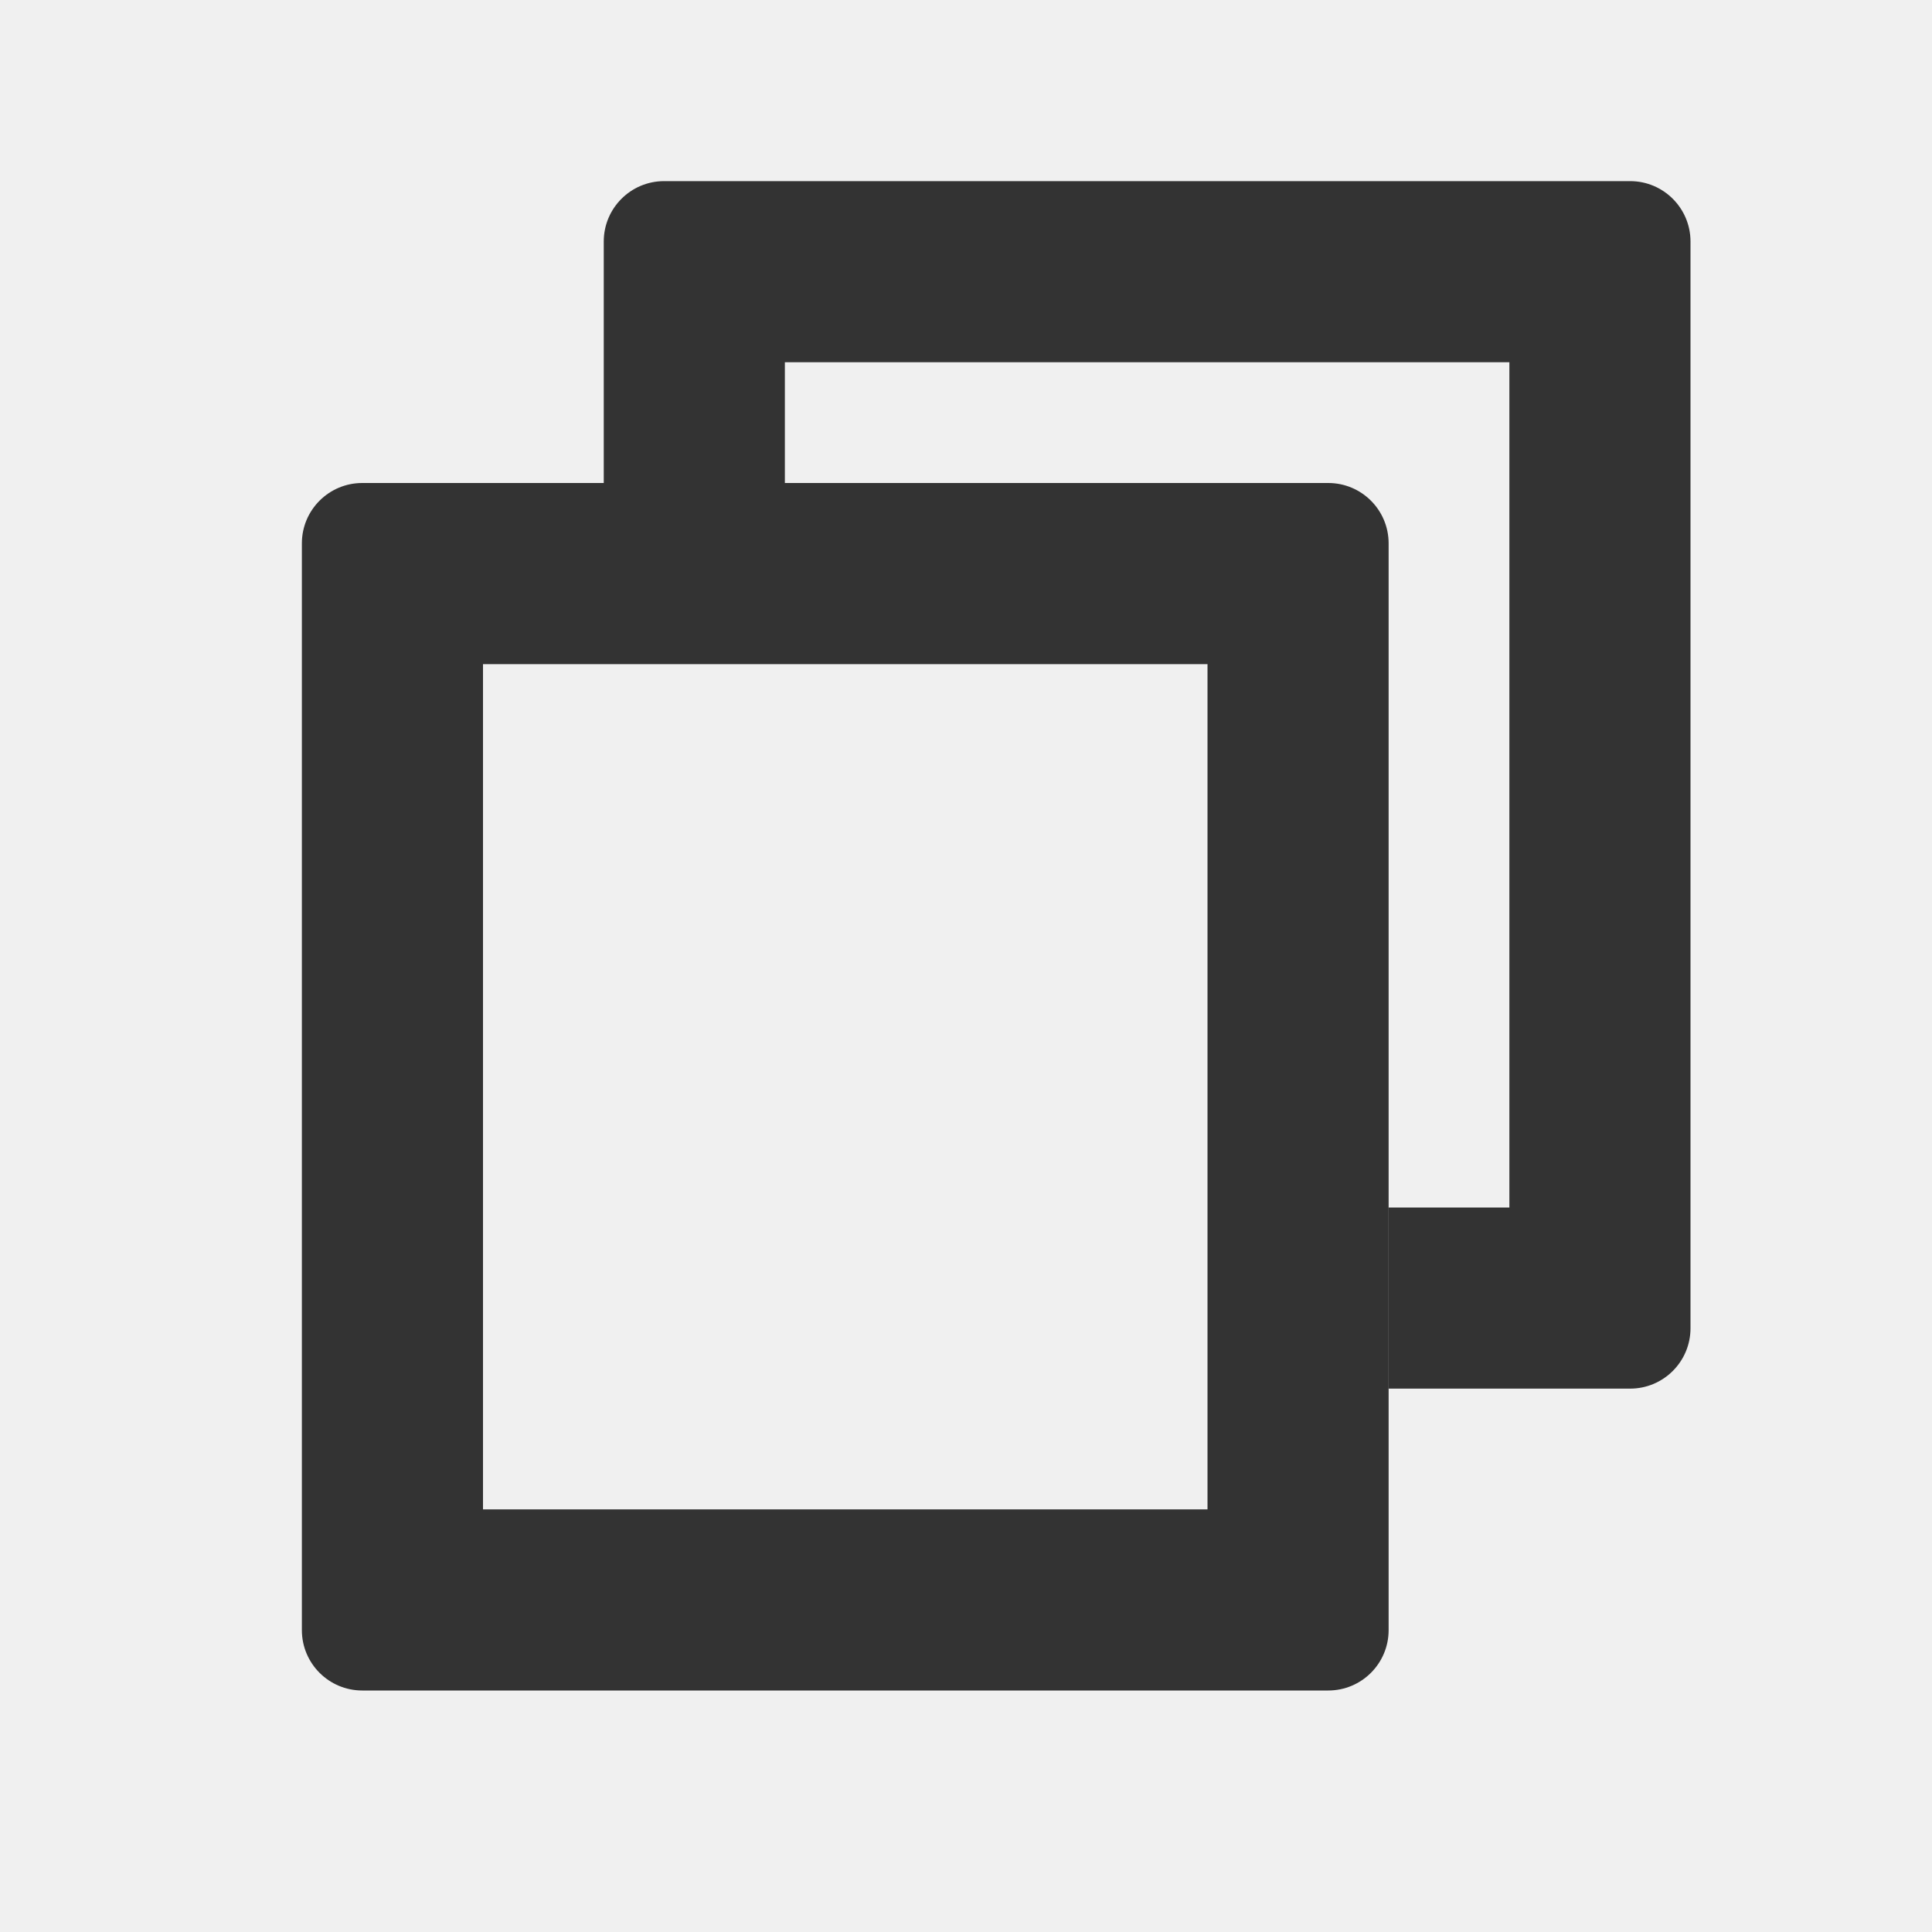
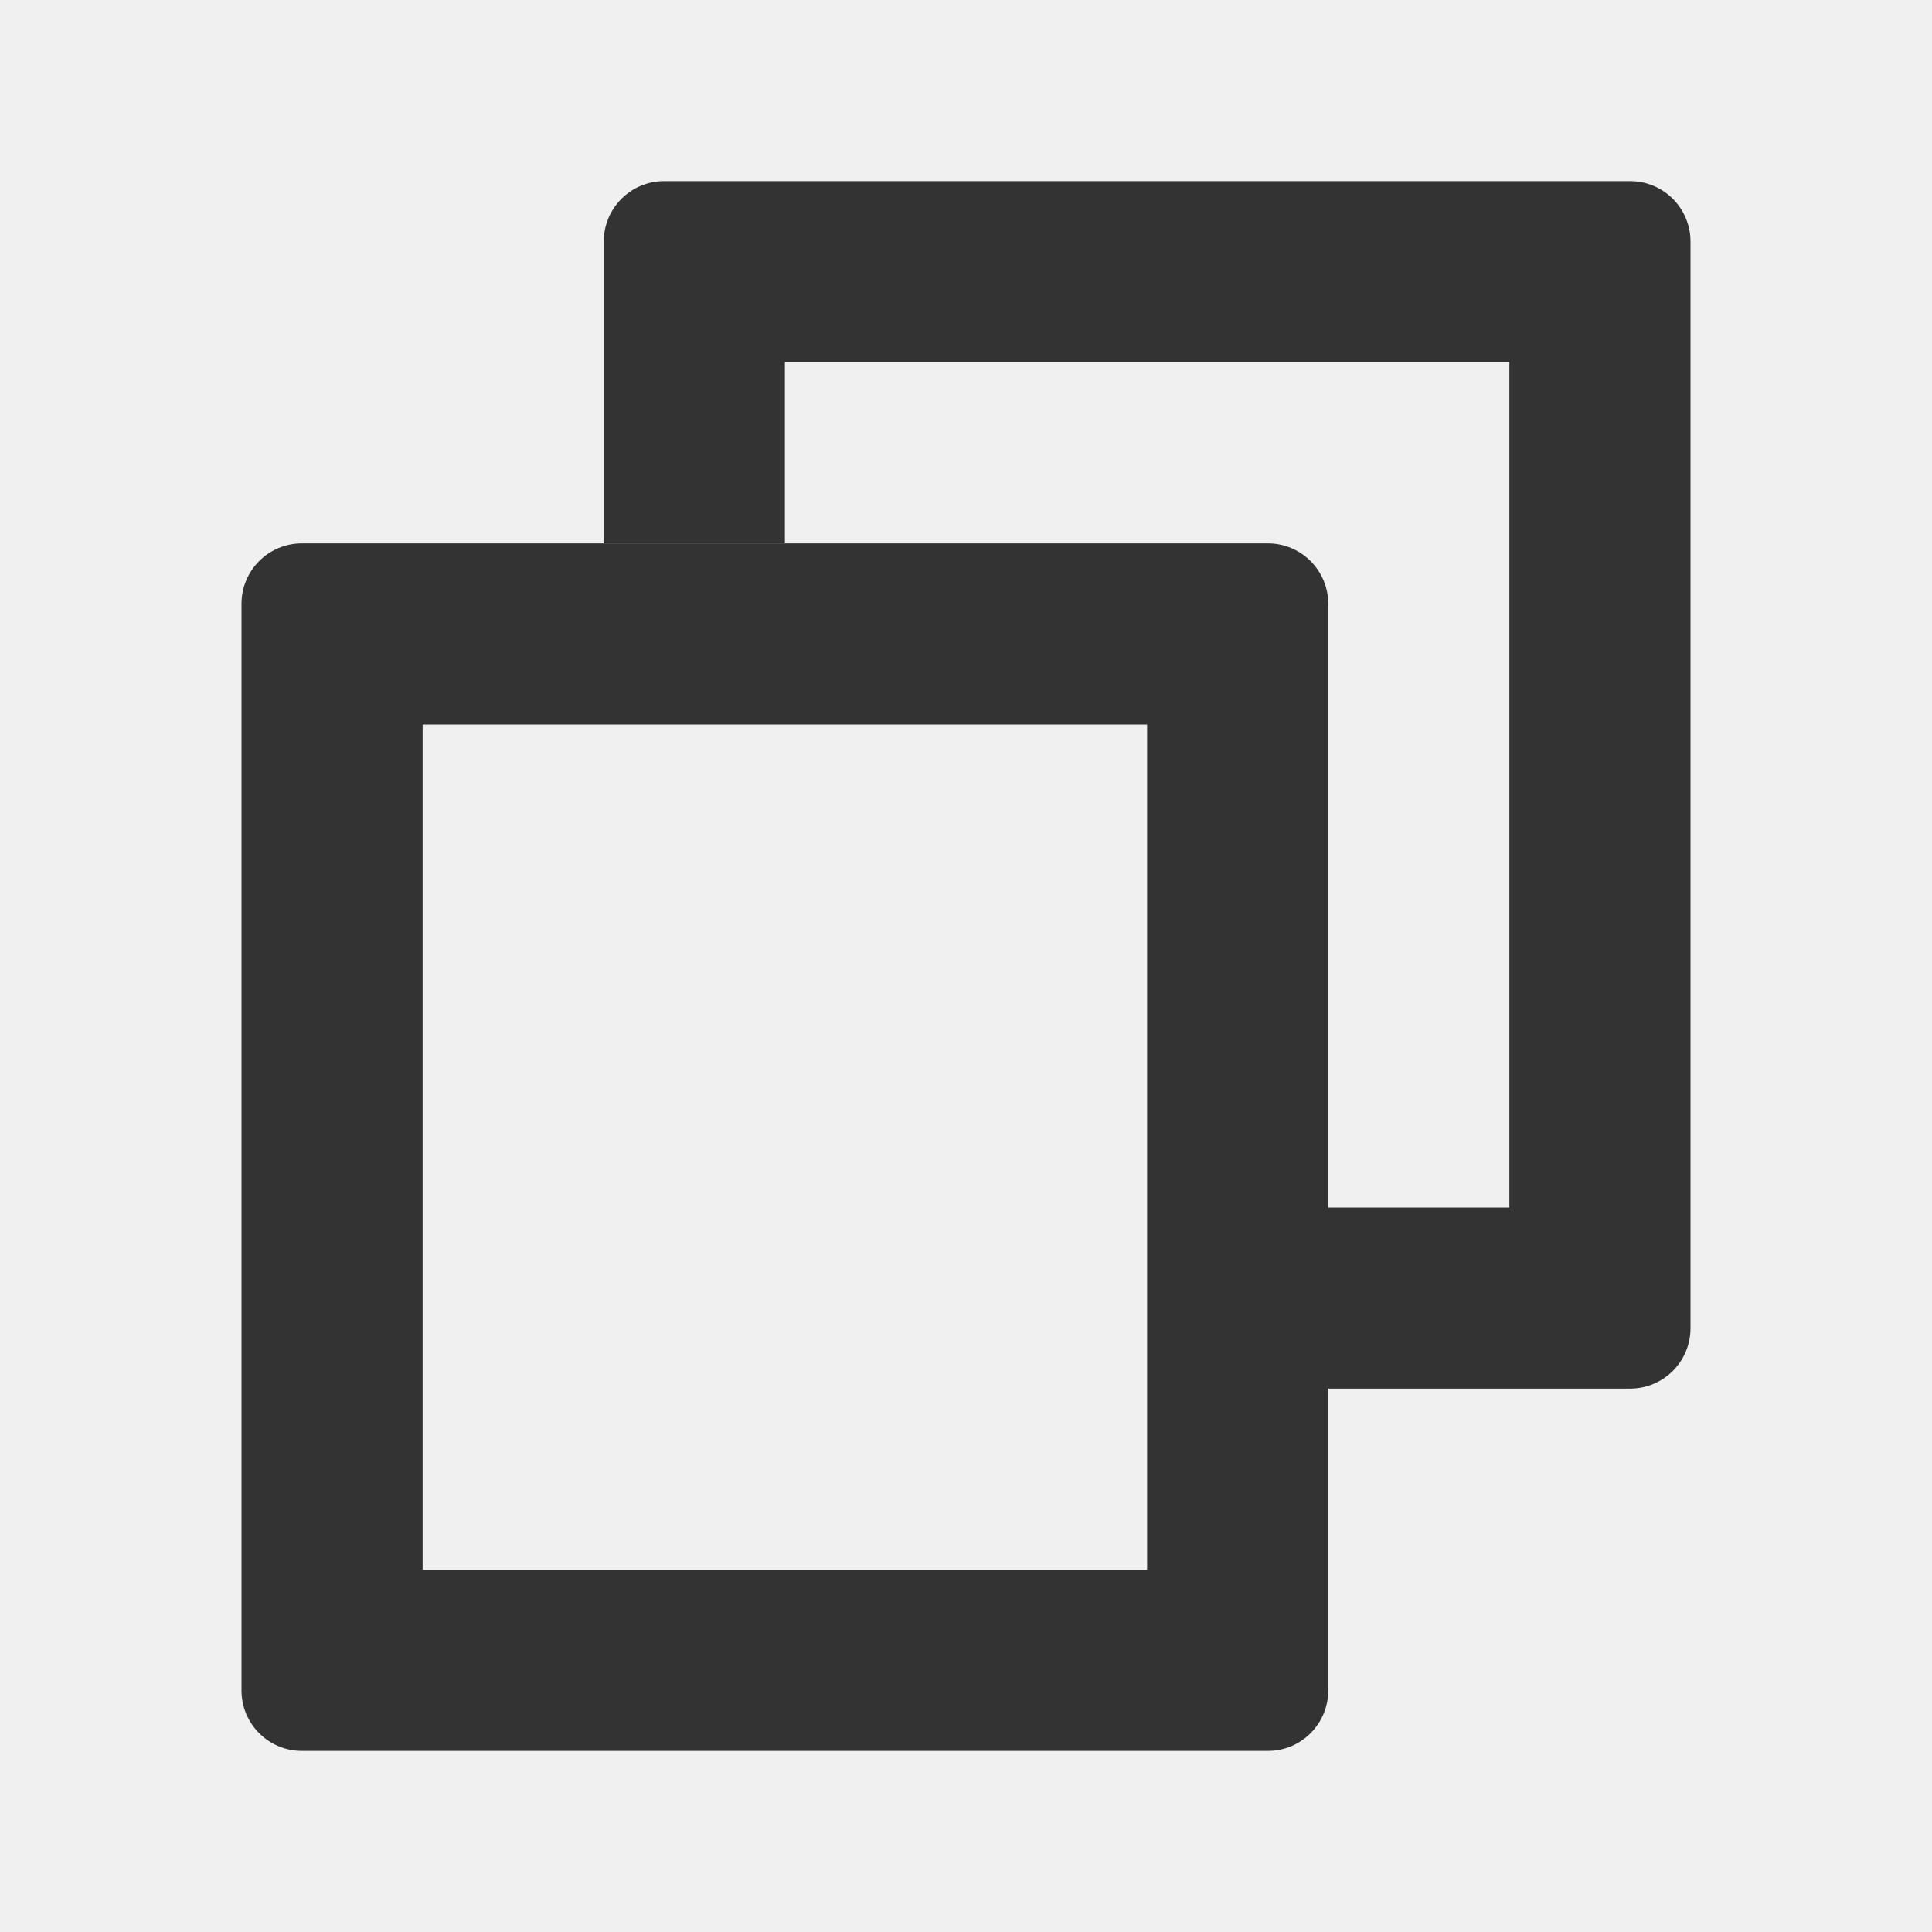
<svg xmlns="http://www.w3.org/2000/svg" width="16" height="16" viewBox="0 0 16 16" fill="none">
-   <path fill-rule="evenodd" clip-rule="evenodd" d="M6.5 4V3H12.5V10H11.5V11.5H13.5C13.776 11.5 14 11.276 14 11V2C14 1.724 13.776 1.5 13.5 1.5H5.5C5.224 1.5 5 1.724 5 2V4H6.5Z" fill="#333333" />
-   <mask id="path-2-inside-1" fill="white">
-     <rect x="2.5" y="4" width="9" height="10" rx="0.5" />
+   <mask id="path-1-inside-1" fill="white">
+     <rect x="2" y="4.5" width="9" height="10" rx="0.5" />
  </mask>
-   <rect x="2.5" y="4" width="9" height="10" rx="0.5" stroke="#333333" stroke-width="3" mask="url(#path-2-inside-1)" />
+   <rect x="2" y="4.5" width="9" height="10" rx="0.5" stroke="#333333" stroke-width="3" mask="url(#path-1-inside-1)" />
+   <path fill-rule="evenodd" clip-rule="evenodd" d="M6.5 4.5V3H12.5V10H10.5V11.5H13.5C13.776 11.5 14 11.276 14 11V2C14 1.724 13.776 1.5 13.5 1.5H5.5C5.224 1.5 5 1.724 5 2V4.5H6.5Z" fill="#333333" />
</svg>
